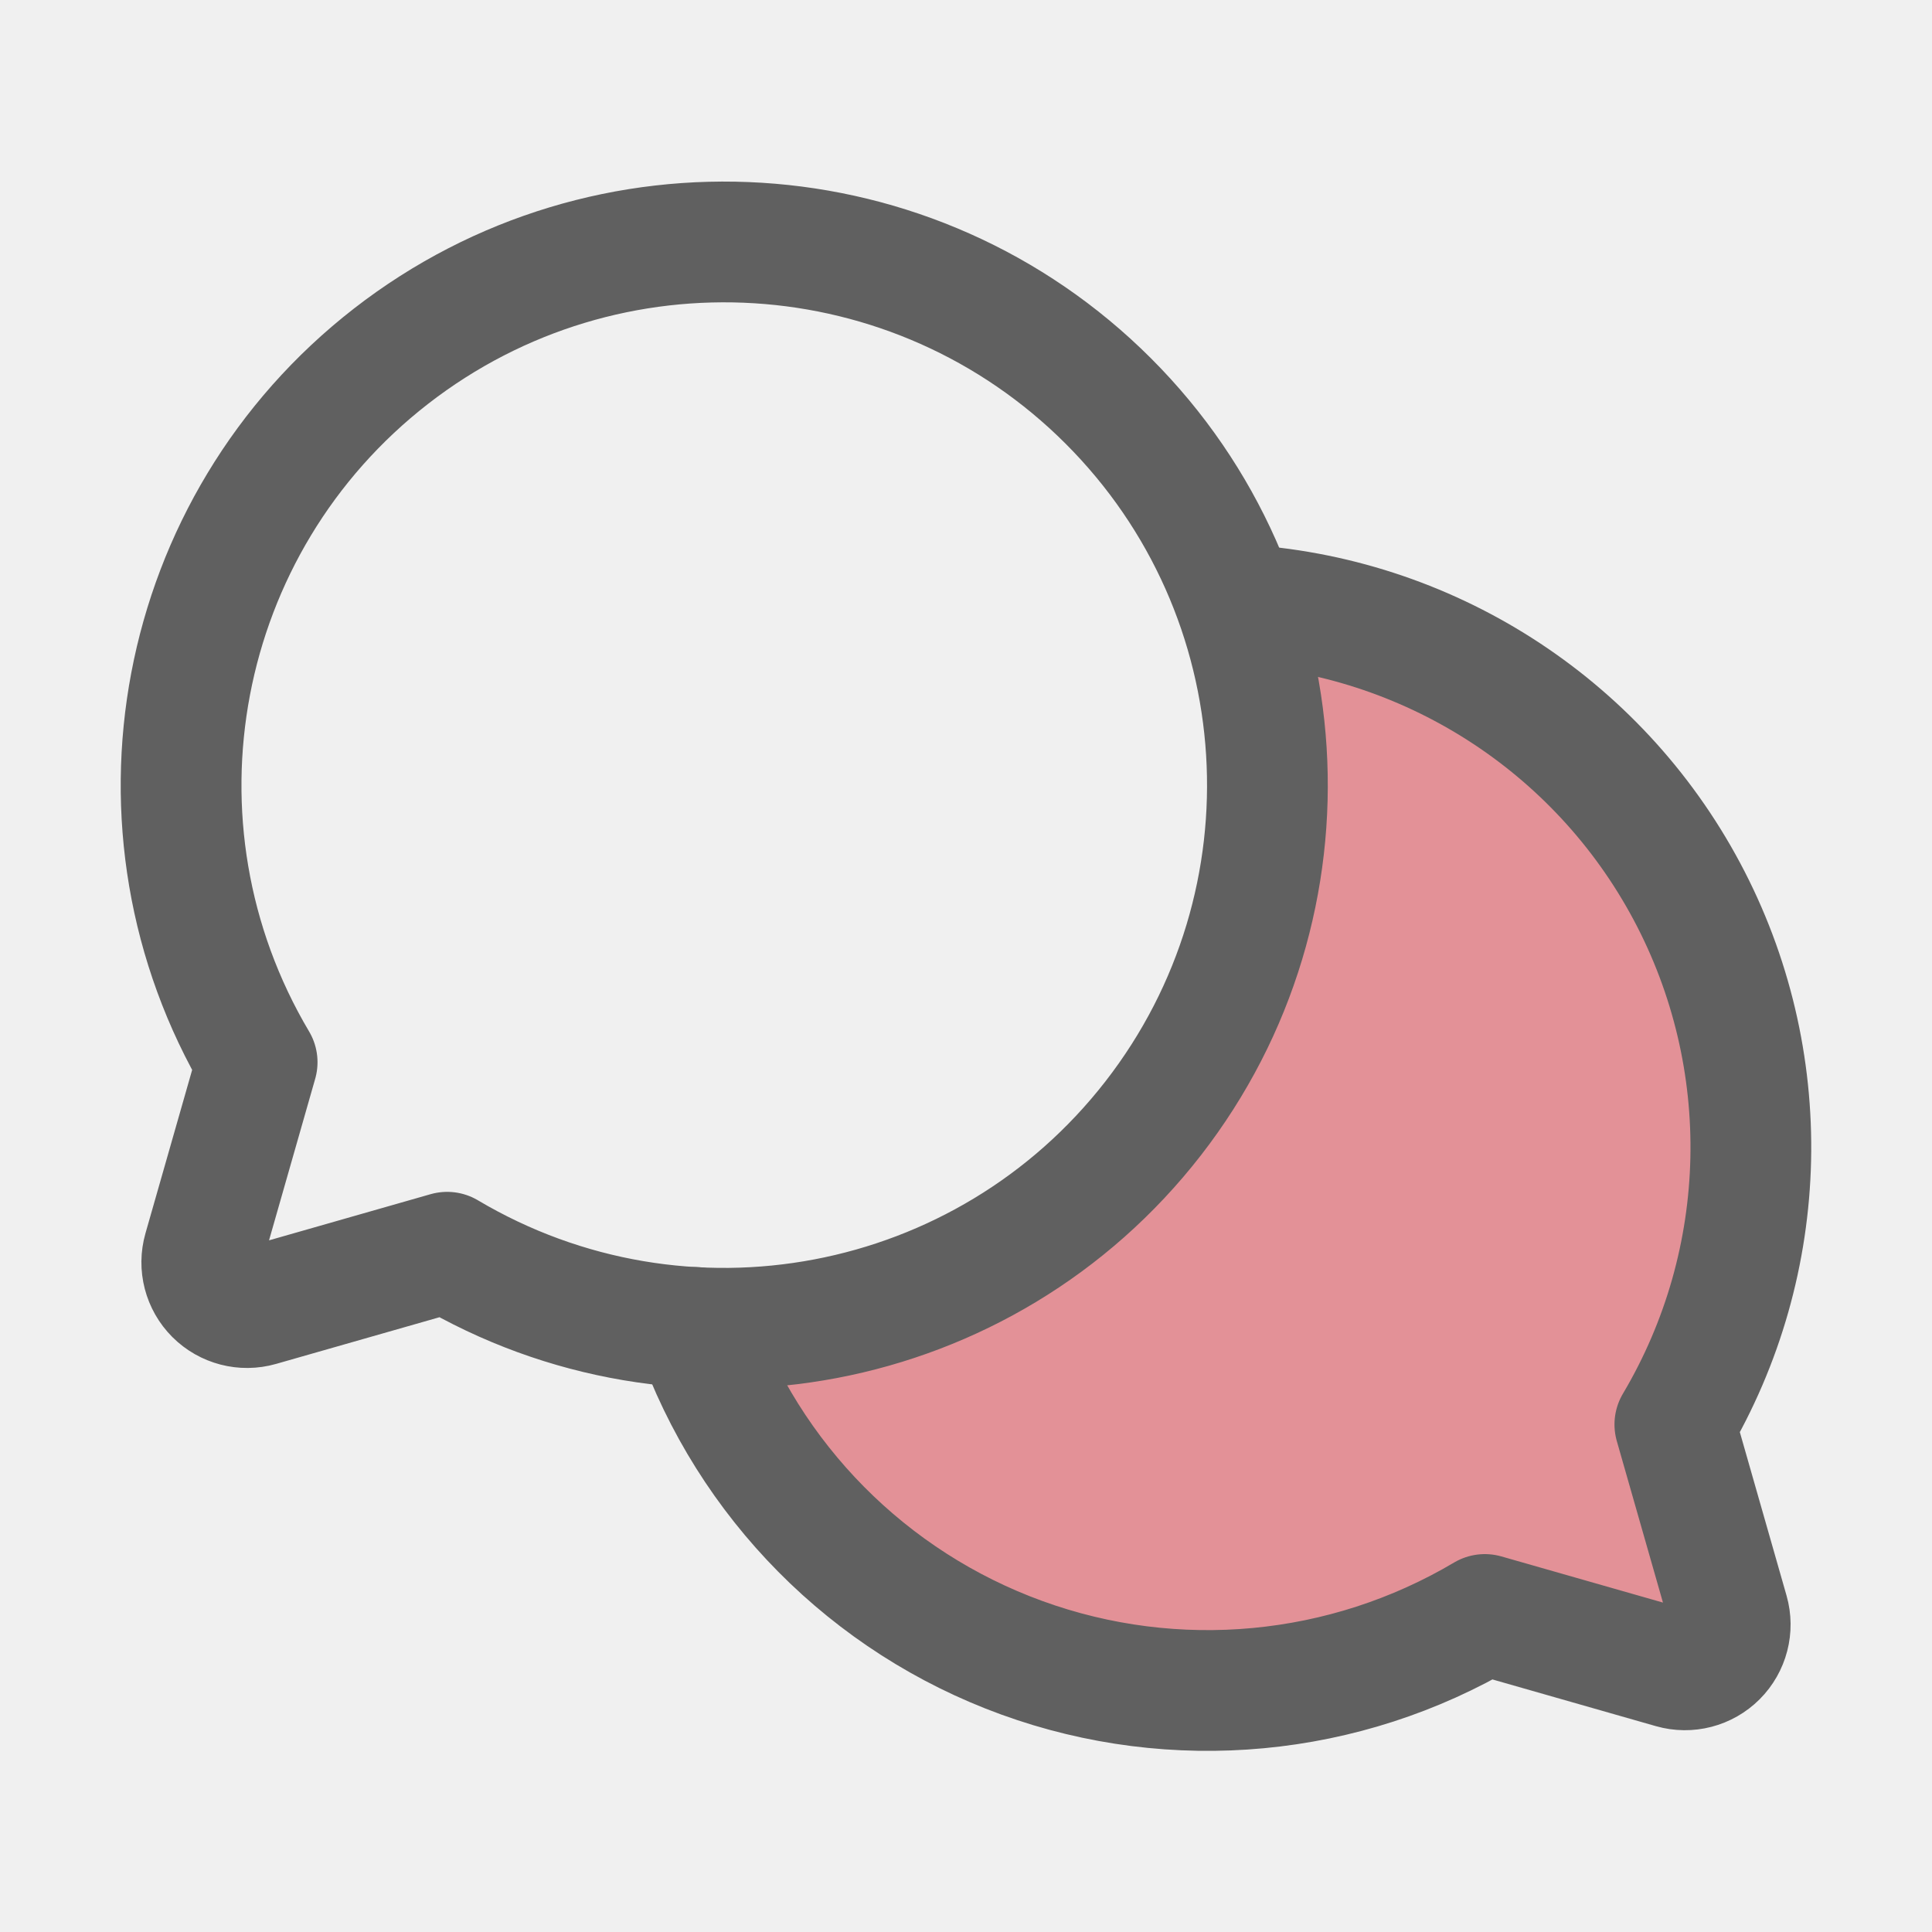
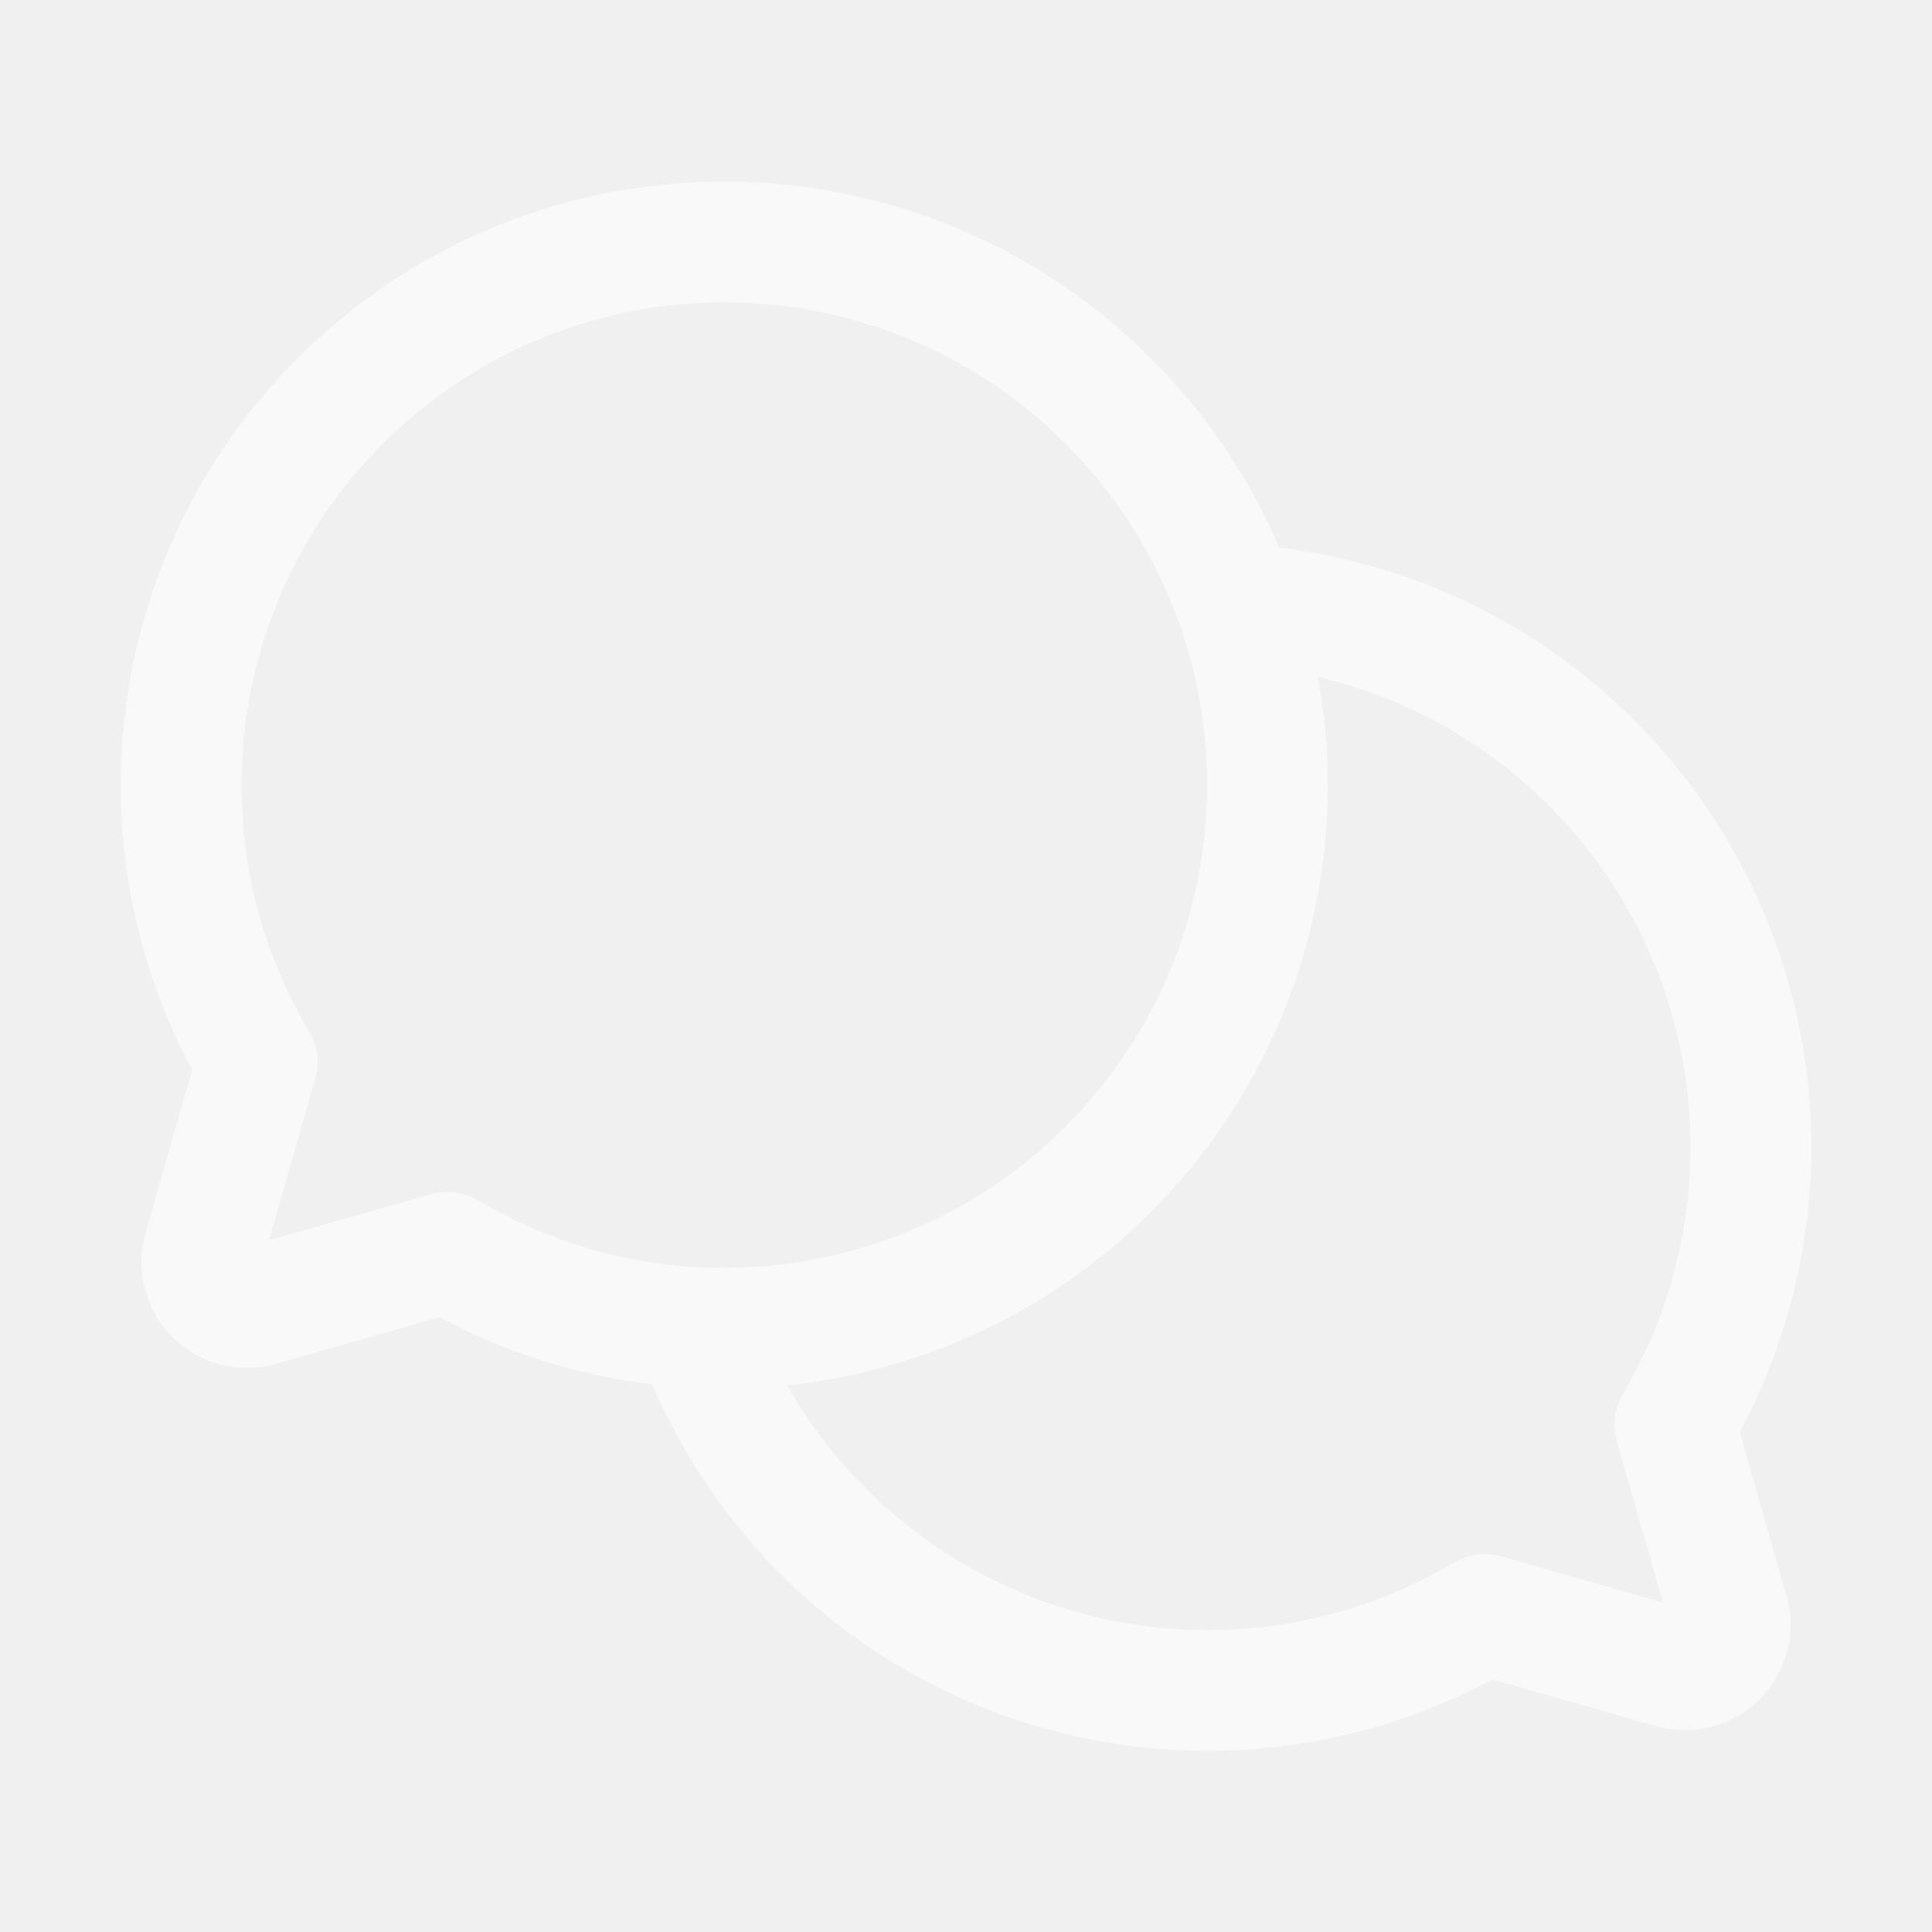
- <svg xmlns="http://www.w3.org/2000/svg" width="192" height="192" fill="#da525c" viewBox="0 0 256 256" opacity="0.6">
-   <path d="M92.059,175.892a72.043,72.043,0,0,0,104.689,38.036l-0-.001,24.867,7.105a6,6,0,0,0,7.417-7.417l-7.105-24.867.001 0A72.02,72.02,0,0,0,163.938,80.106l.002-.001A72.051,72.051,0,0,1,96,176q-1.983,0-3.941-.106Z" opacity="1.0" />
-   <path d="M34.071,140.749a71.97,71.97,0,1,1,25.18,25.18l0-.001-24.867,7.105a6,6,0,0,1-7.417-7.417l7.105-24.867Z" fill="none" stroke="#000000" stroke-linecap="round" stroke-linejoin="round" stroke-width="16" />
-   <path d="M92.059,175.892a72.043,72.043,0,0,0,104.689,38.036l-0-.001,24.867,7.105a6,6,0,0,0,7.417-7.417l-7.105-24.867.001 0A72.02,72.02,0,0,0,163.938,80.106" fill="none" stroke="#000000" stroke-linecap="round" stroke-linejoin="round" stroke-width="16" />
+ <svg xmlns="http://www.w3.org/2000/svg" width="192" height="192" viewBox="0 0 256 256" opacity="0.6">
+   <path d="M34.071,140.749a71.97,71.97,0,1,1,25.18,25.18l0-.001-24.867,7.105a6,6,0,0,1-7.417-7.417l7.105-24.867Z" fill="none" stroke="#FFFFFF" stroke-linecap="round" stroke-linejoin="round" stroke-width="16" />
+   <path d="M92.059,175.892a72.043,72.043,0,0,0,104.689,38.036l-0-.001,24.867,7.105a6,6,0,0,0,7.417-7.417l-7.105-24.867.001 0A72.02,72.02,0,0,0,163.938,80.106" fill="none" stroke="#FFFFFF" stroke-linecap="round" stroke-linejoin="round" stroke-width="16" />
</svg>
